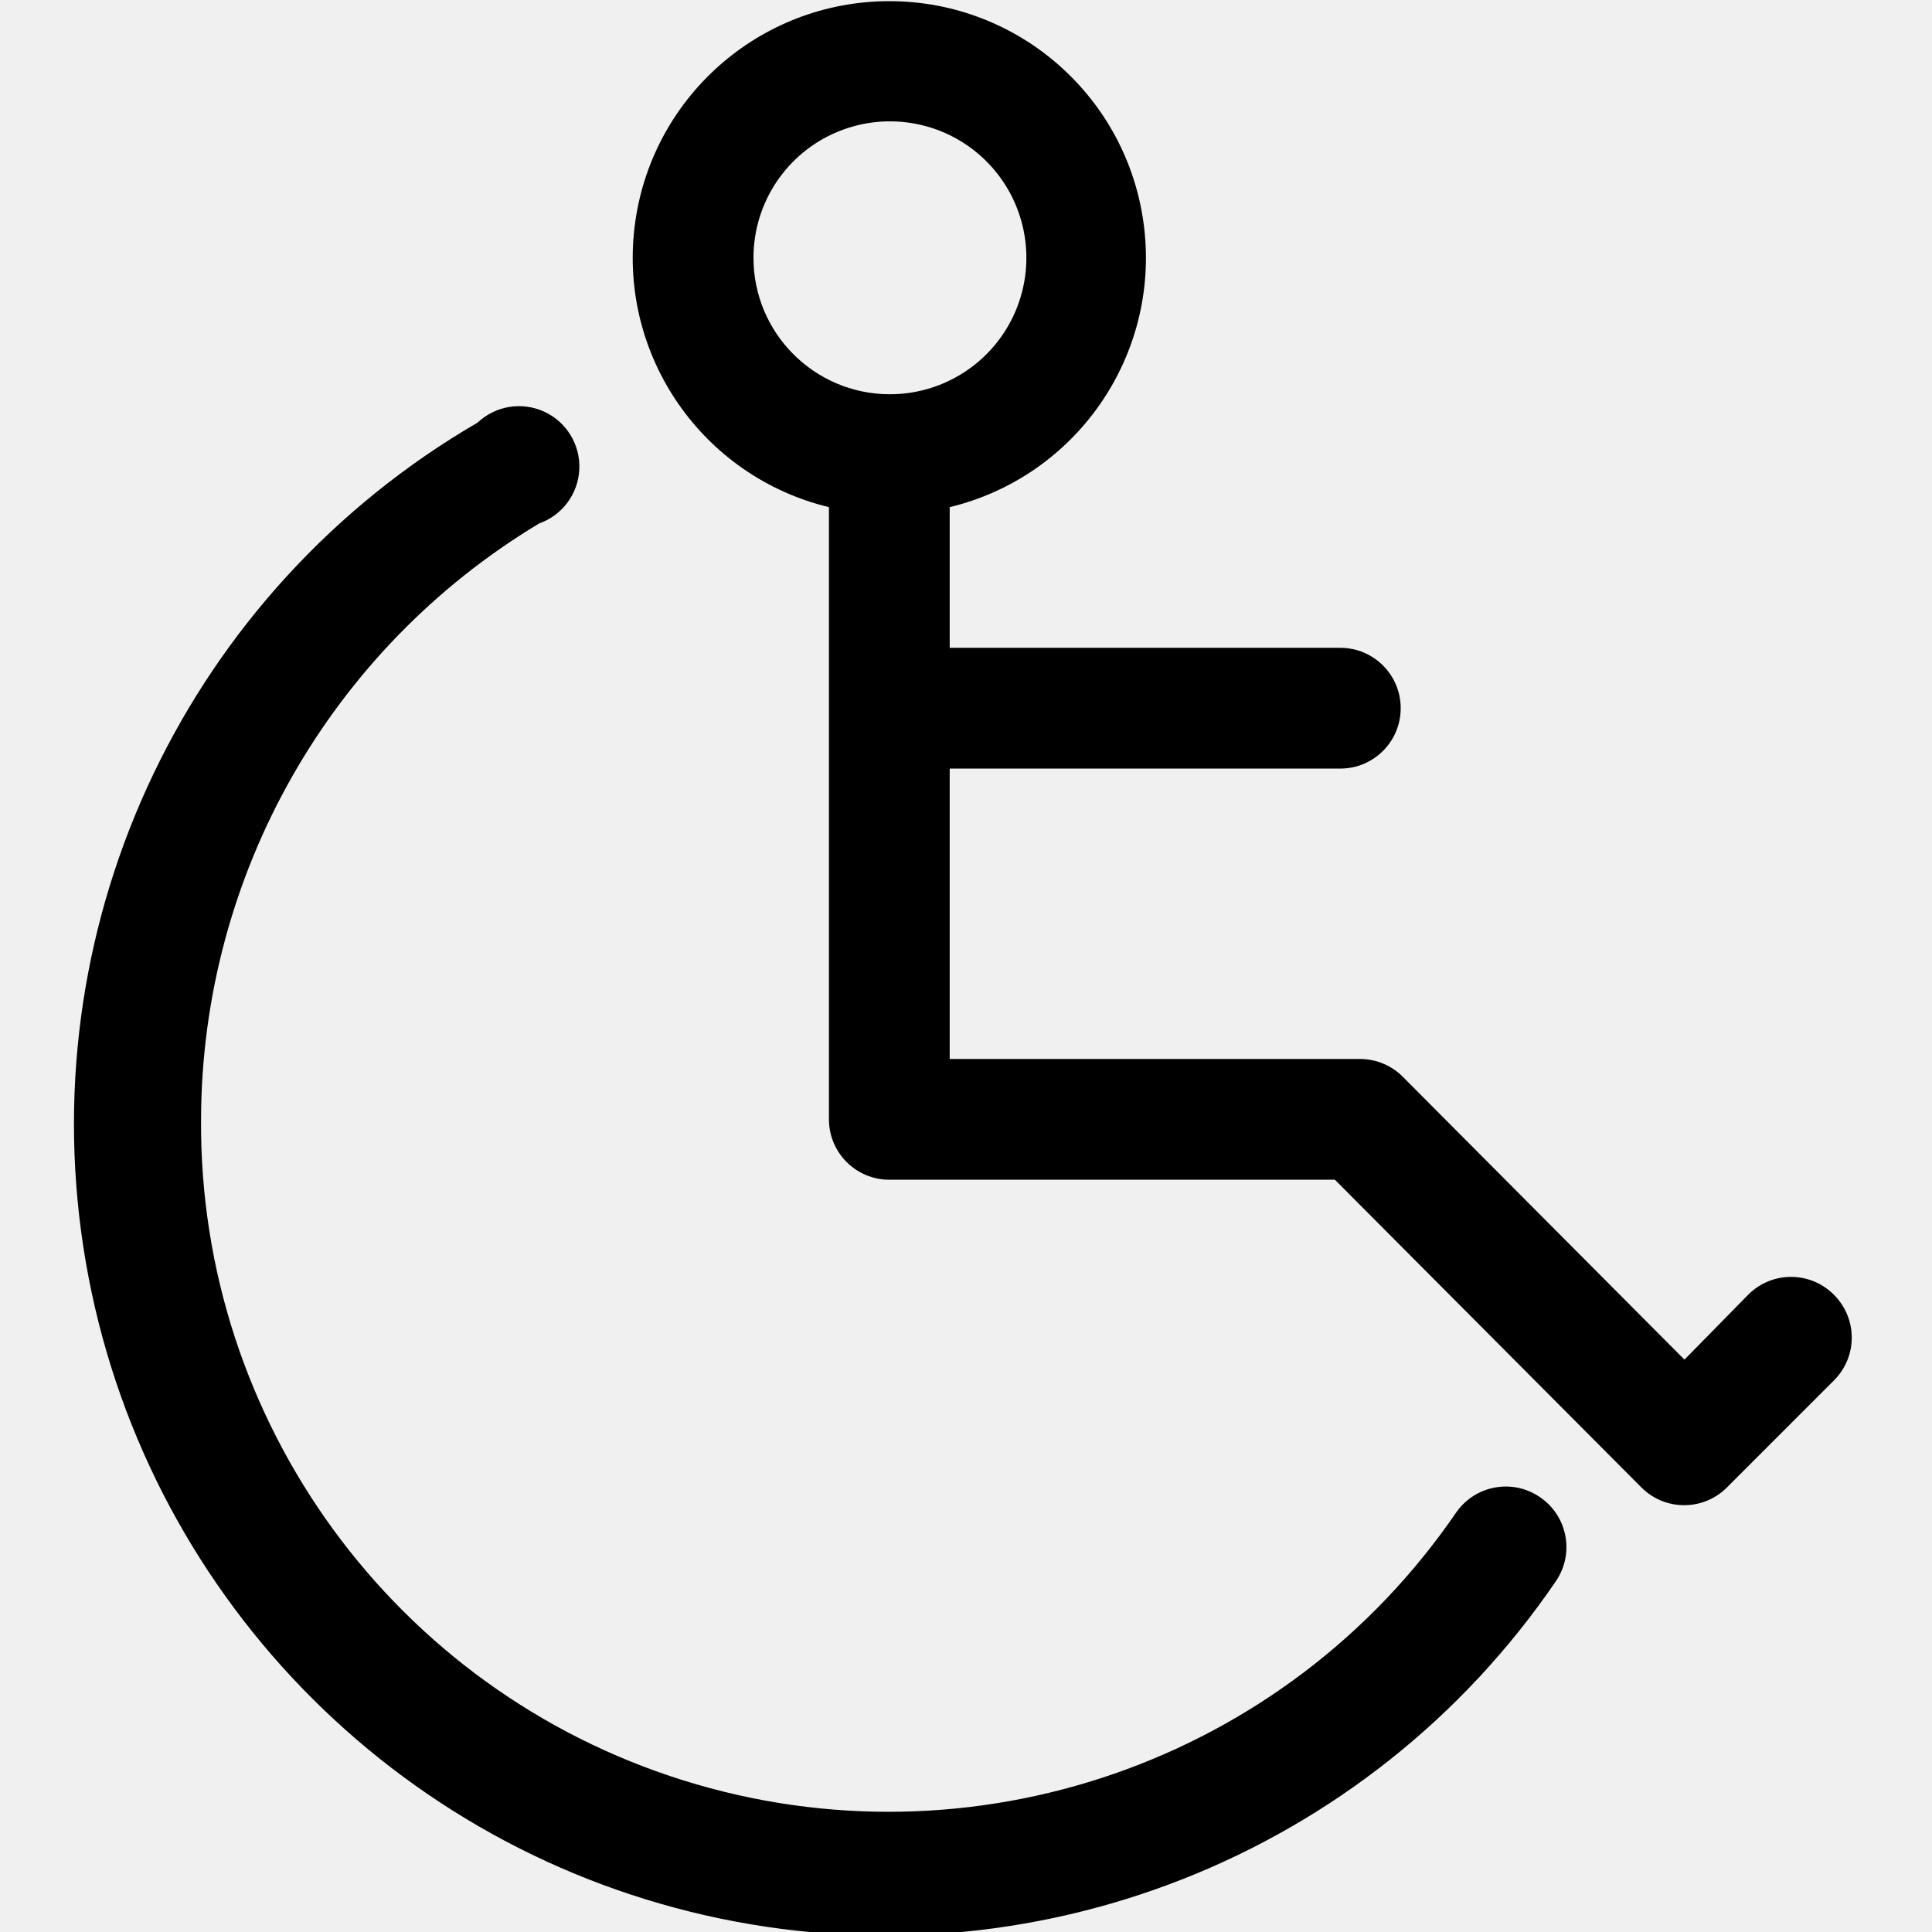
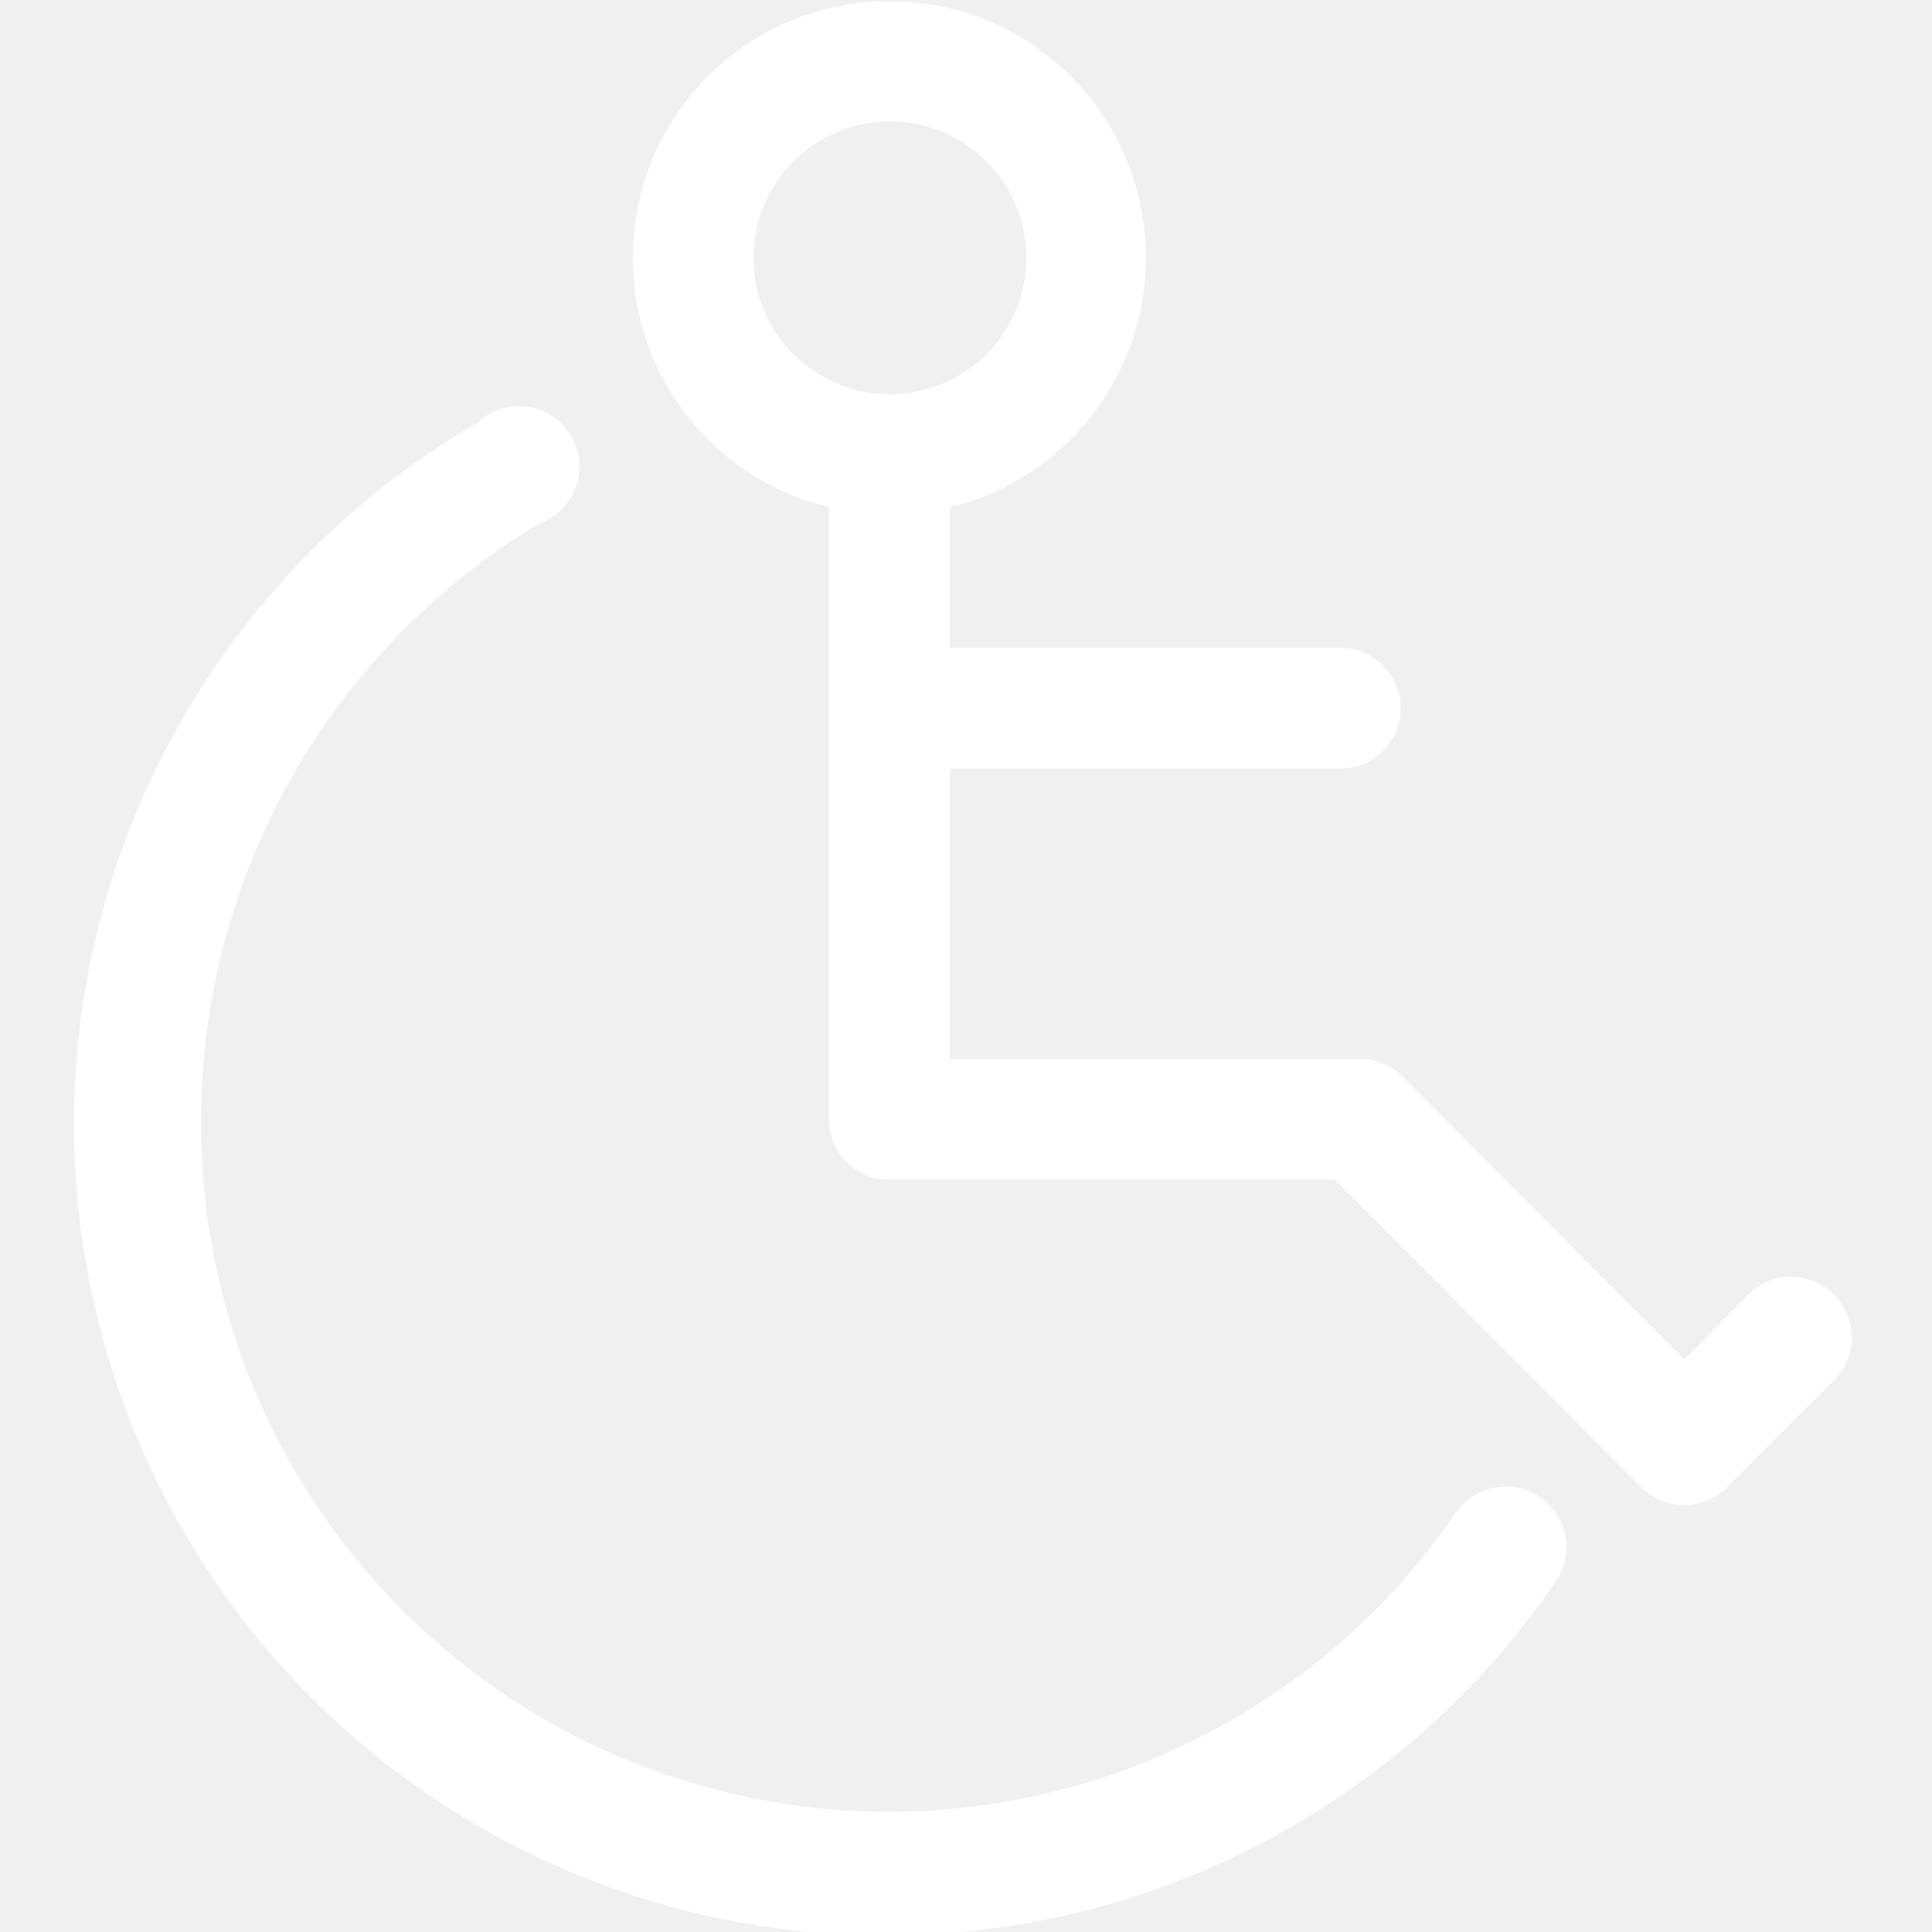
- <svg xmlns="http://www.w3.org/2000/svg" id="icon-disability" data-name="disability" viewBox="0 0 32 32">
-   <path d="M24.12,25.05A11.39,11.39,0,0,1,3.33,18.54a11.55,11.55,0,0,1,5.6-9.87A1,1,0,1,0,7.91,7,13.44,13.44,0,1,0,25.77,26.19a1,1,0,0,0-.26-1.39A1,1,0,0,0,24.12,25.05Z" />
-   <path d="M30.37,21.44a1,1,0,0,0-1.41,0L27.9,22.52l-4.66-4.68a1,1,0,0,0-.71-.3h-6.8V12.73H22.2a1,1,0,0,0,0-2H15.73V8.4a4.25,4.25,0,1,0-2,0V18.54a1,1,0,0,0,1,1h7.38l5.08,5.1a1,1,0,0,0,1.41,0l1.78-1.78A1,1,0,0,0,30.37,21.44ZM12.48,4.27a2.26,2.26,0,1,1,2.25,2.26A2.26,2.26,0,0,1,12.48,4.27Z" />
+ <svg xmlns="http://www.w3.org/2000/svg" viewBox="0 0 32 32">
+   <path fill="#fff" d="m24.12 25.05a11.39 11.39 0 0 1 -20.79-6.51 11.55 11.55 0 0 1 5.6-9.87 1 1 0 1 0 -1.02-1.67 13.44 13.44 0 1 0 17.86 19.19 1 1 0 0 0 -.26-1.39 1 1 0 0 0 -1.39.25z" />
+   <path fill="#fff" d="m30.37 21.44a1 1 0 0 0 -1.41 0l-1.06 1.08-4.66-4.68a1 1 0 0 0 -.71-.3h-6.8v-4.81h6.47a1 1 0 0 0 0-2h-6.47v-2.33a4.25 4.25 0 1 0 -2 0v10.14a1 1 0 0 0 1 1h7.38l5.08 5.1a1 1 0 0 0 1.41 0l1.78-1.78a1 1 0 0 0 -.01-1.42zm-17.89-17.17a2.26 2.26 0 1 1 2.25 2.26 2.26 2.26 0 0 1 -2.25-2.26z" />
</svg>
